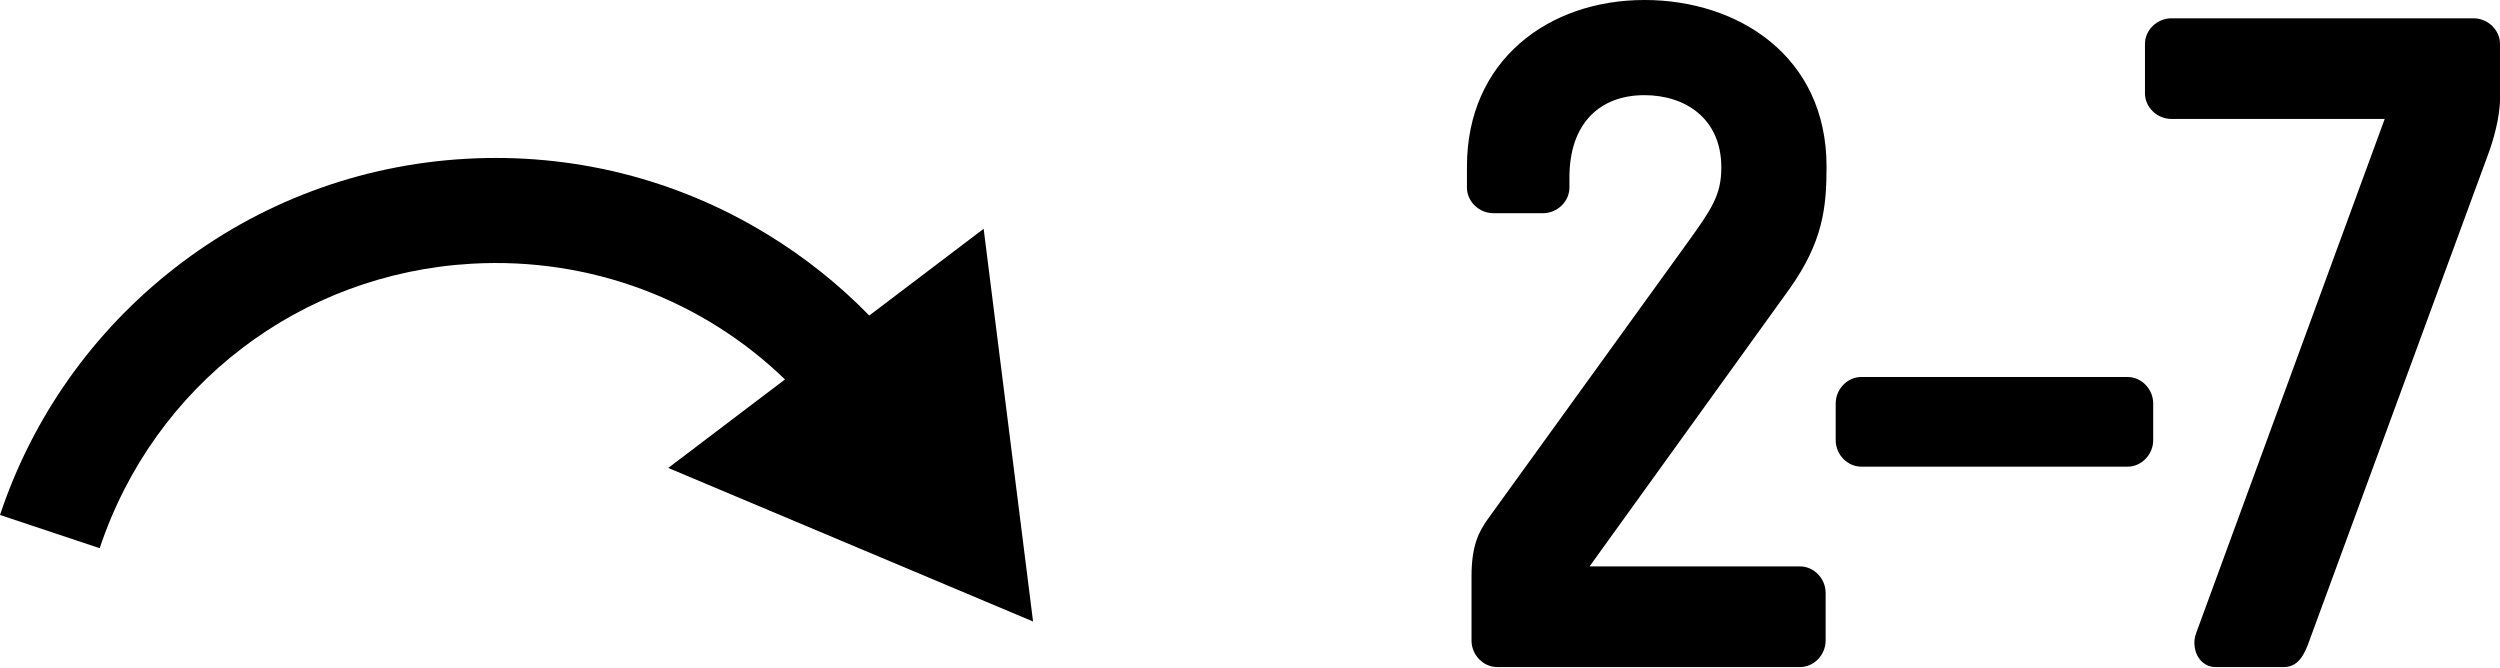
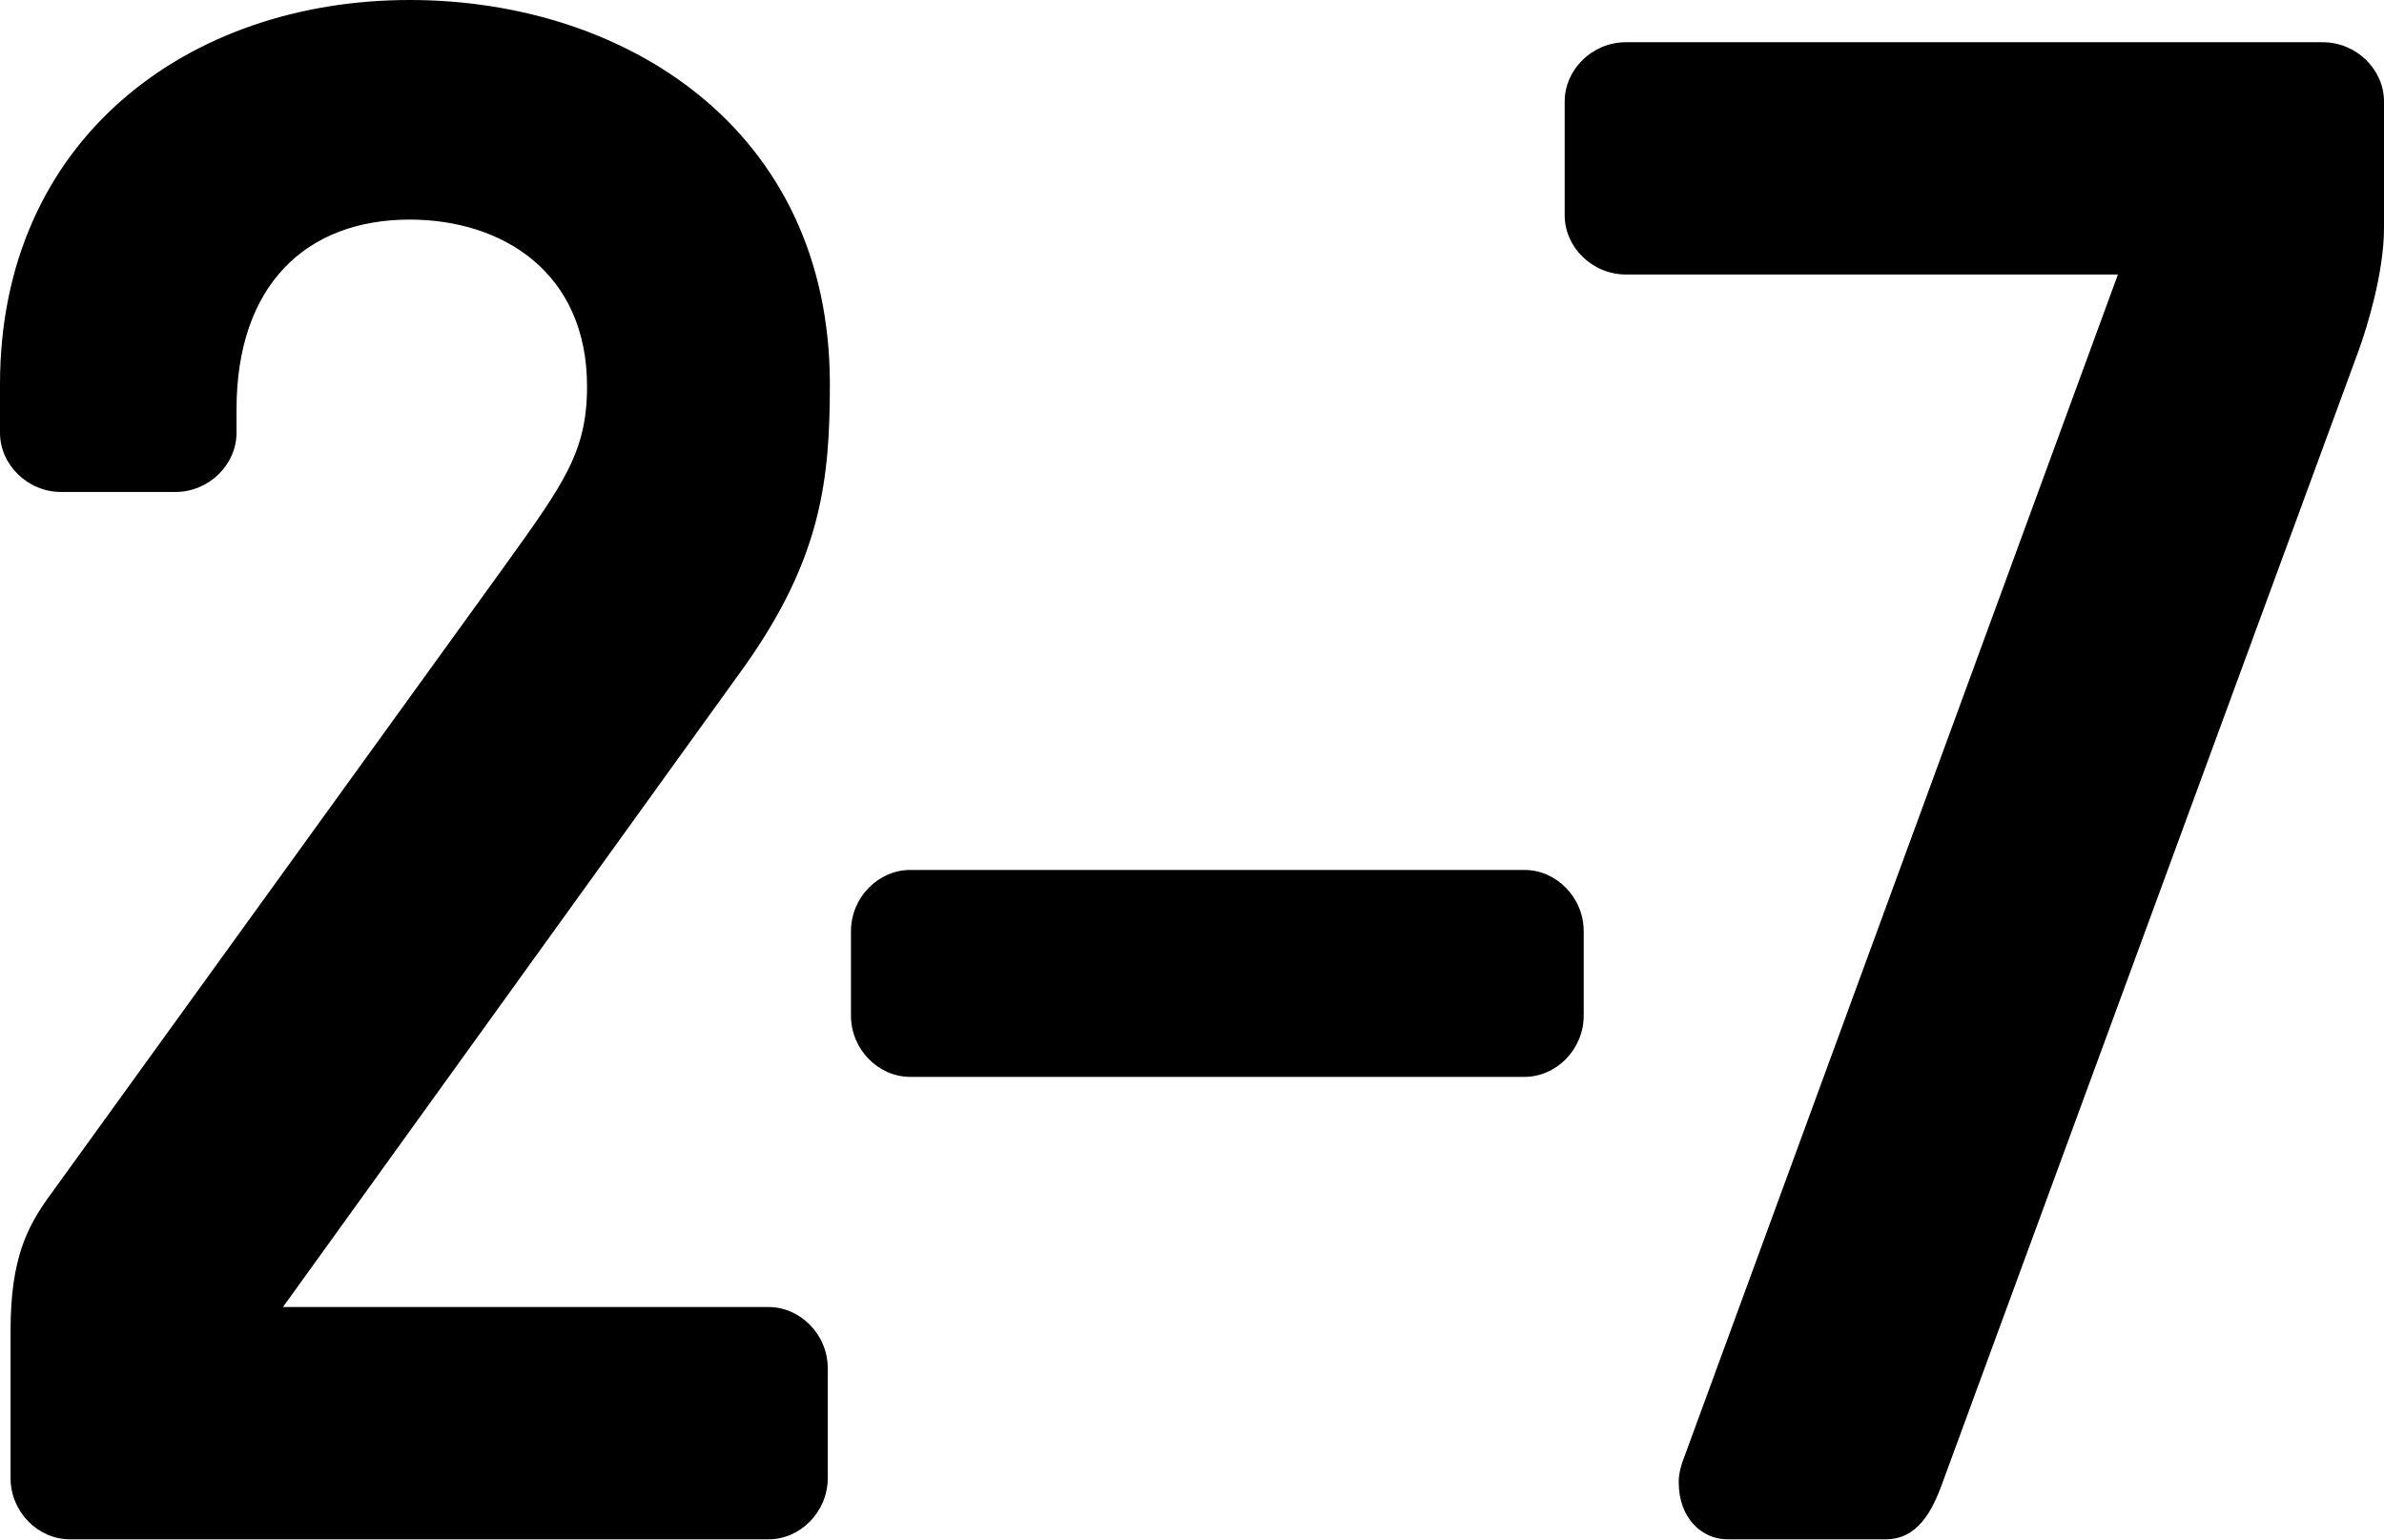
- <svg xmlns="http://www.w3.org/2000/svg" id="Layer_1" data-name="Layer 1" viewBox="0 0 1210 322.855">
-   <path d="M0,249.246l48.253,16.08c26.324-78.96,97.05-133.013,180.176-137.699,57.588-3.245,111.908,17.727,151.503,56.014l-56.499,42.84,176.567,74.323-23.914-190.069-55.36,41.981c-14.627-14.99-31.167-28.189-49.33-39.292-43.869-26.821-94.302-39.474-145.824-36.568-51.522,2.906-100.211,21.13-140.799,52.697C45.141,160.393,15.826,201.769,0,249.246Z" />
-   <g>
-     <path d="M871.207,274.138c6.643,0,12.4,5.758,12.4,12.844v23.029c0,7.085-5.757,12.843-12.4,12.843h-146.591c-6.643,0-12.401-5.758-12.401-12.843v-31.002c0-15.058,3.543-21.701,7.971-27.901l95.661-132.418c12.4-17.273,17.273-23.916,17.273-37.645,0-23.914-17.716-34.987-37.202-34.987-21.701,0-36.315,13.729-36.315,39.859v4.871c0,6.643-5.758,12.401-12.844,12.401h-23.914c-7.086,0-12.844-5.758-12.844-12.401v-10.185c0-51.375,39.417-80.604,85.918-80.604,45.173,0,88.132,27.016,88.132,80.604,0,19.929-1.772,36.315-17.714,58.901l-96.99,134.633h101.861Z" />
-     <path d="M1029.752,182.463c6.643,0,12.4,5.758,12.4,12.844v17.714c0,7.086-5.757,12.843-12.4,12.843h-128.877c-6.643,0-12.4-5.757-12.4-12.843v-17.714c0-7.086,5.757-12.844,12.4-12.844h128.877Z" />
-     <path d="M1051.008,57.573c-7.086,0-12.843-5.757-12.843-12.4v-23.916c0-6.643,5.757-12.4,12.843-12.4h146.148c7.086,0,12.844,5.757,12.844,12.4v26.572c0,9.301-3.543,20.816-5.315,25.687l-87.247,237.379c-2.213,6.2-5.315,11.958-11.958,11.958h-33.215c-5.313,0-10.186-4.428-10.186-11.958,0-1.772.443-3.543,1.33-5.757l90.788-247.567h-103.189Z" />
-   </g>
+ <svg xmlns="http://www.w3.org/2000/svg" id="Layer_1" data-name="Layer 1" viewBox="0 0 500 322.855">
+   <path d="M161.207,274.138c6.643,0,12.4,5.758,12.4,12.844v23.029c0,7.085-5.757,12.843-12.4,12.843H14.616c-6.643,0-12.401-5.758-12.401-12.843v-31.002c0-15.058,3.543-21.701,7.971-27.901L105.848,118.69c12.4-17.273,17.273-23.916,17.273-37.645,0-23.914-17.716-34.987-37.202-34.987-21.701,0-36.315,13.729-36.315,39.859v4.871c0,6.643-5.758,12.401-12.844,12.401H12.844c-7.086,0-12.844-5.758-12.844-12.401v-10.185C0,29.229,39.417,0,85.918,0c45.173,0,88.132,27.016,88.132,80.604,0,19.929-1.772,36.315-17.714,58.901l-96.99,134.633h101.861ZM319.752,182.463c6.643,0,12.4,5.758,12.4,12.844v17.714c0,7.086-5.757,12.843-12.4,12.843h-128.877c-6.643,0-12.4-5.757-12.4-12.843v-17.714c0-7.086,5.757-12.844,12.4-12.844h128.877ZM341.008,57.573c-7.086,0-12.843-5.757-12.843-12.4v-23.916c0-6.643,5.757-12.4,12.843-12.4h146.148c7.086,0,12.844,5.757,12.844,12.4v26.572c0,9.301-3.543,20.816-5.315,25.687l-87.247,237.379c-2.213,6.2-5.315,11.958-11.958,11.958h-33.215c-5.313,0-10.186-4.428-10.186-11.958,0-1.772.443-3.543,1.33-5.757l90.788-247.567h-103.189Z" />
</svg>
